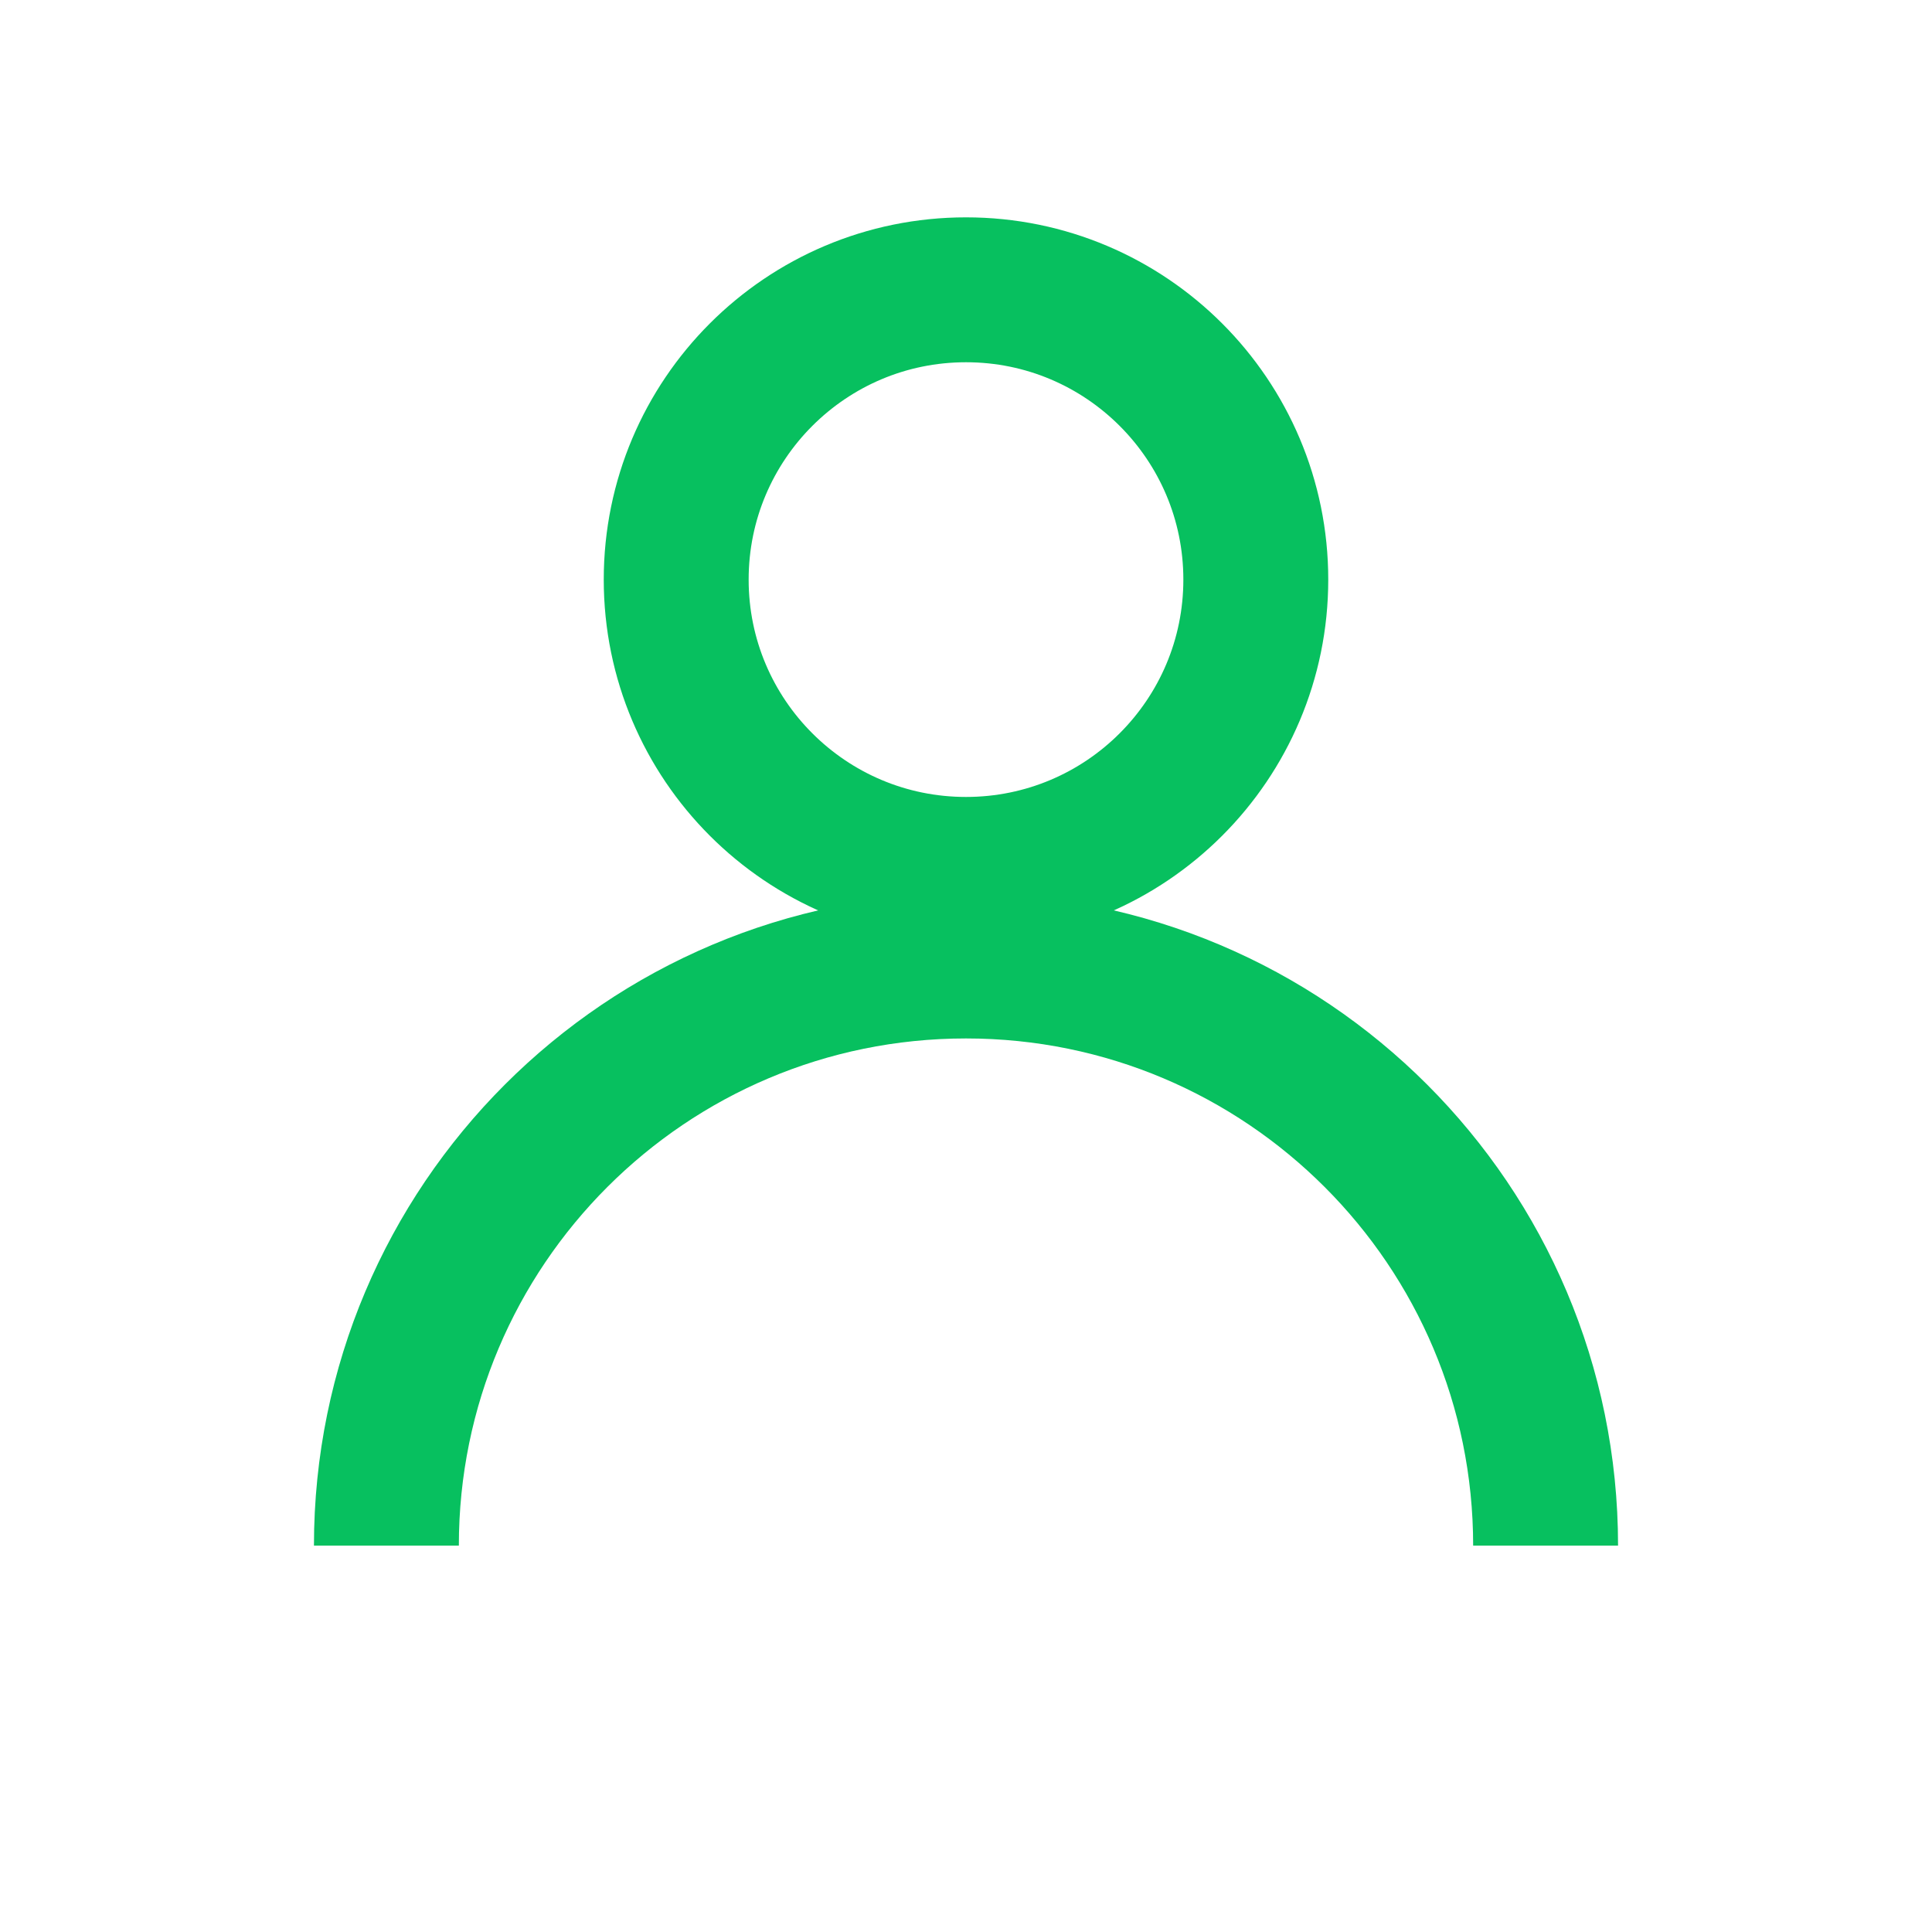
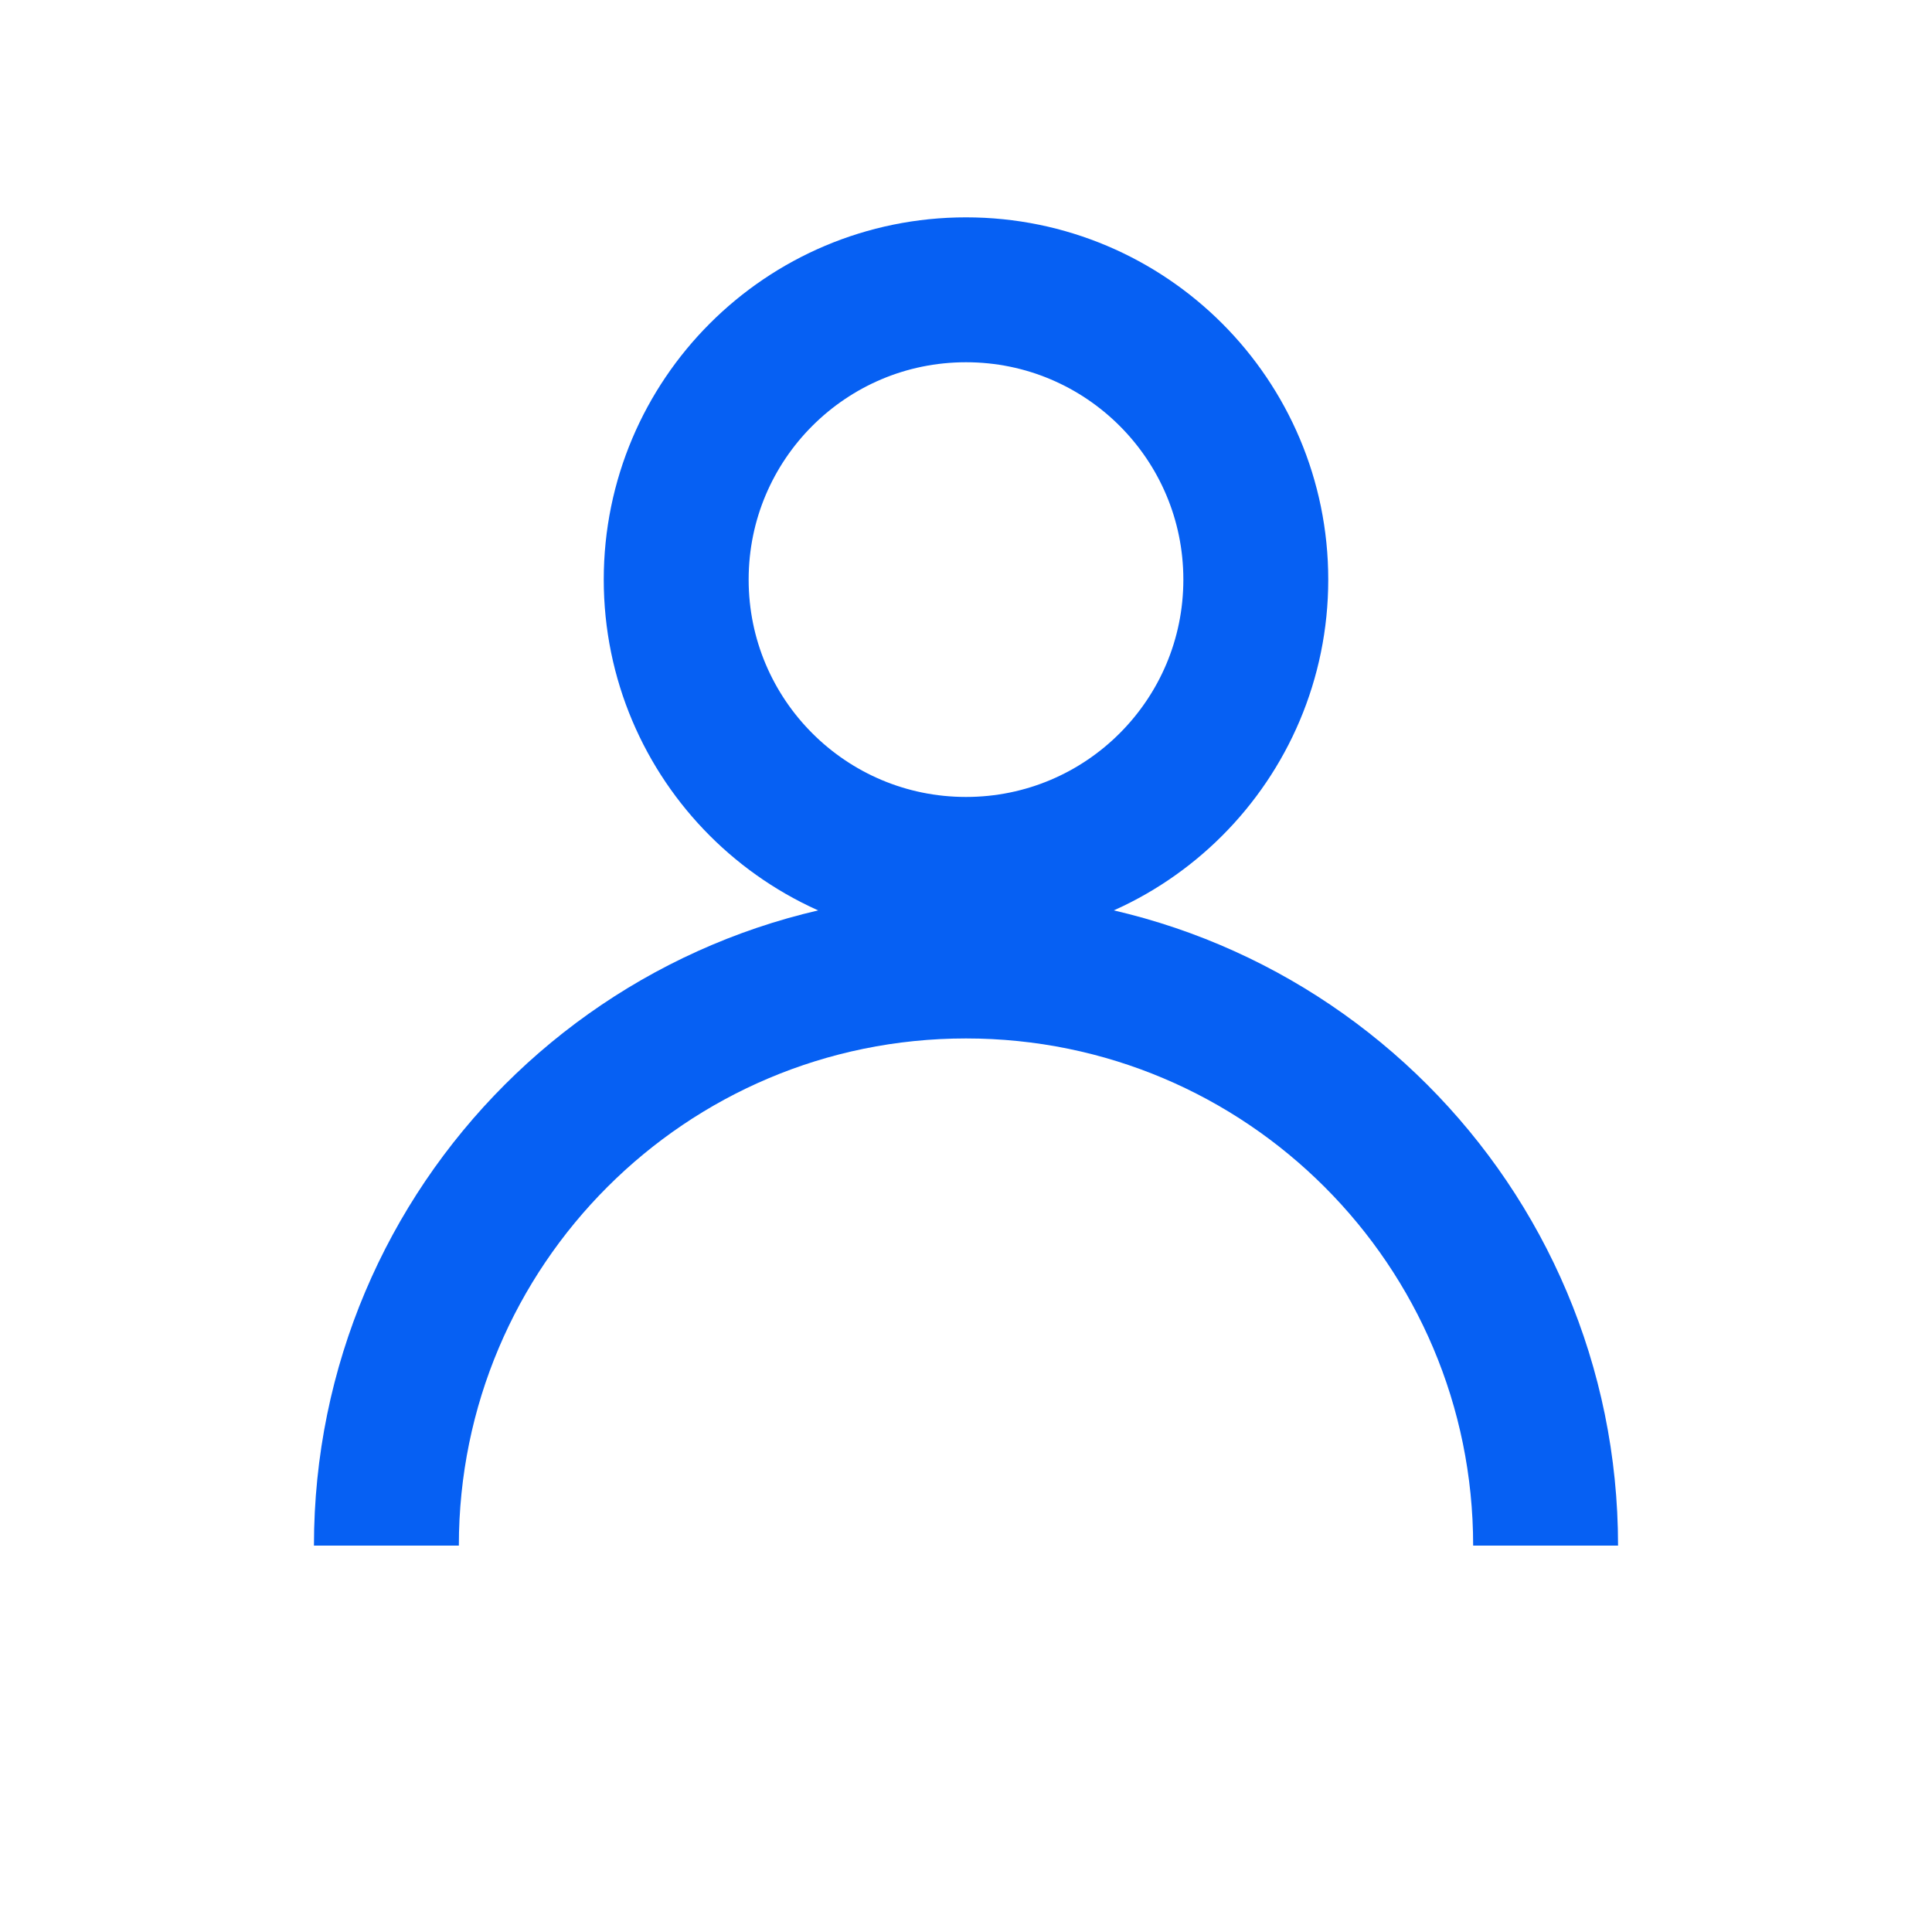
<svg xmlns="http://www.w3.org/2000/svg" width="20" height="20" viewBox="0 0 20 20" fill="none">
-   <circle cx="10" cy="6" r="3" stroke="#07C05F" stroke-width="1.5" fill="none" />
-   <path d="M4 16c0-3.314 2.686-6 6-6s6 2.686 6 6" stroke="#07C05F" stroke-width="1.5" fill="none" />
+   <circle cx="10" cy="6" r="3" stroke="#0660F3" stroke-width="1.5" fill="none" />
+   <path d="M4 16c0-3.314 2.686-6 6-6s6 2.686 6 6" stroke="#0660F3" stroke-width="1.5" fill="none" />
</svg>
